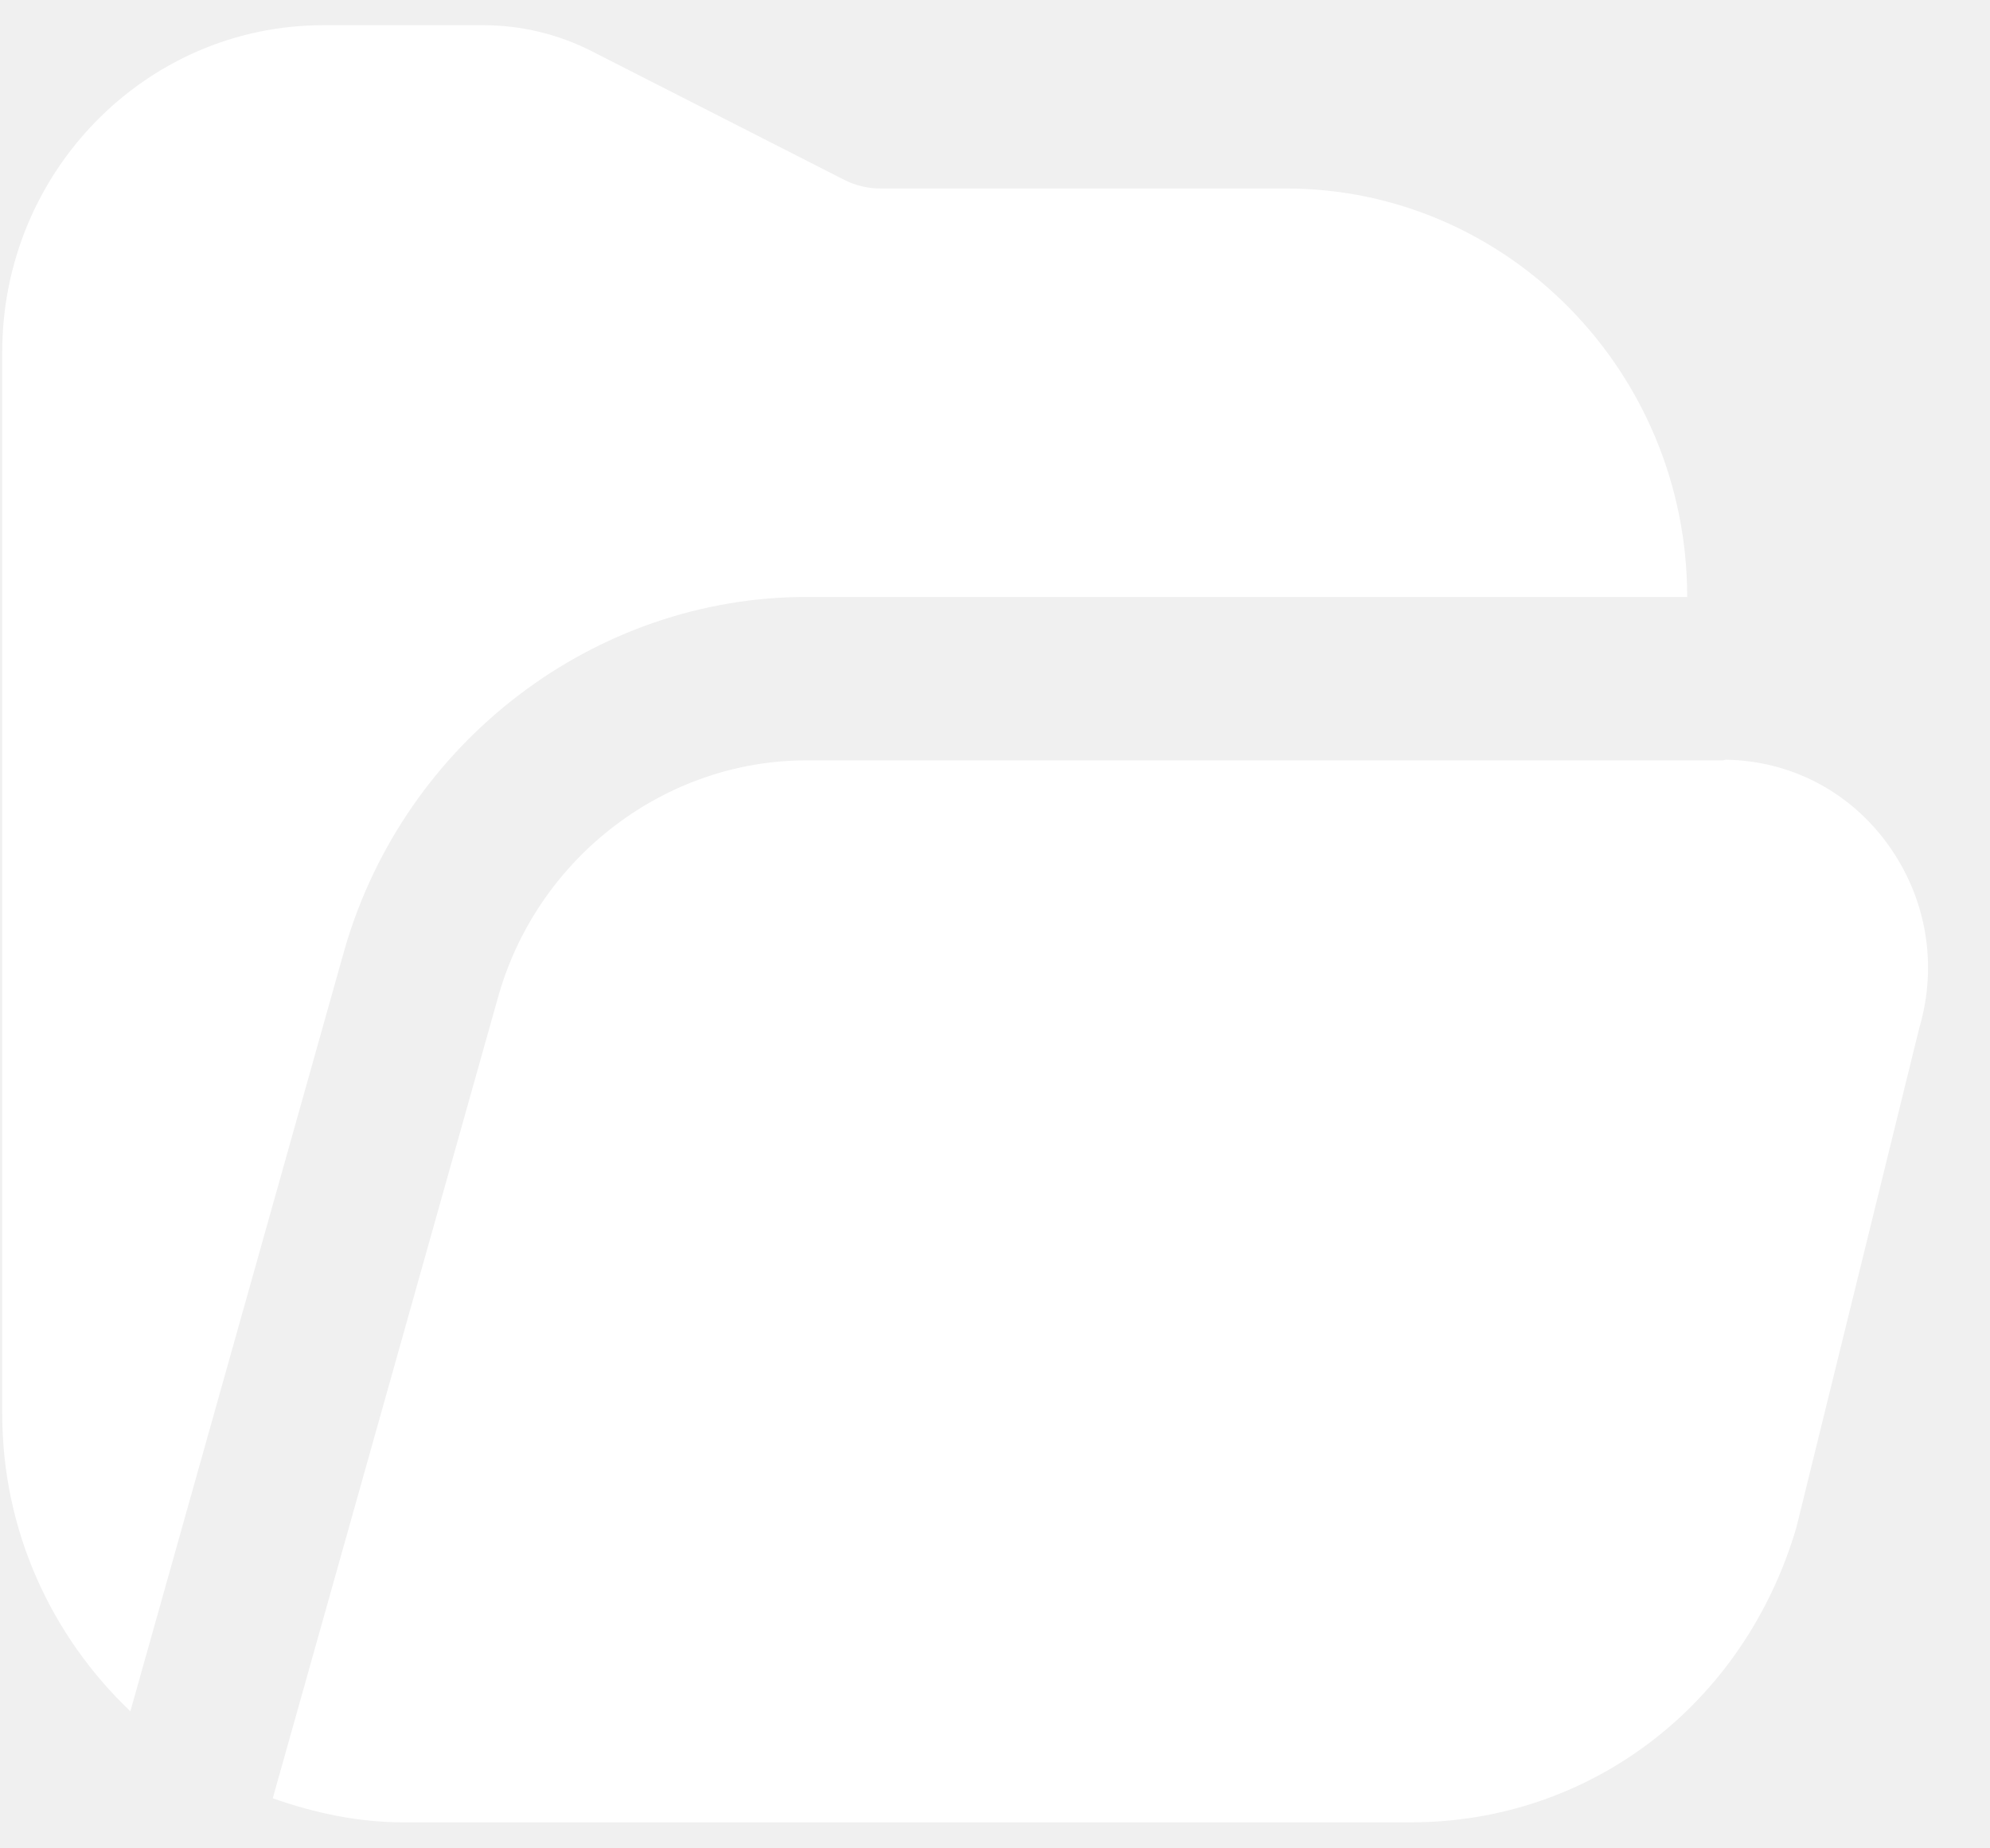
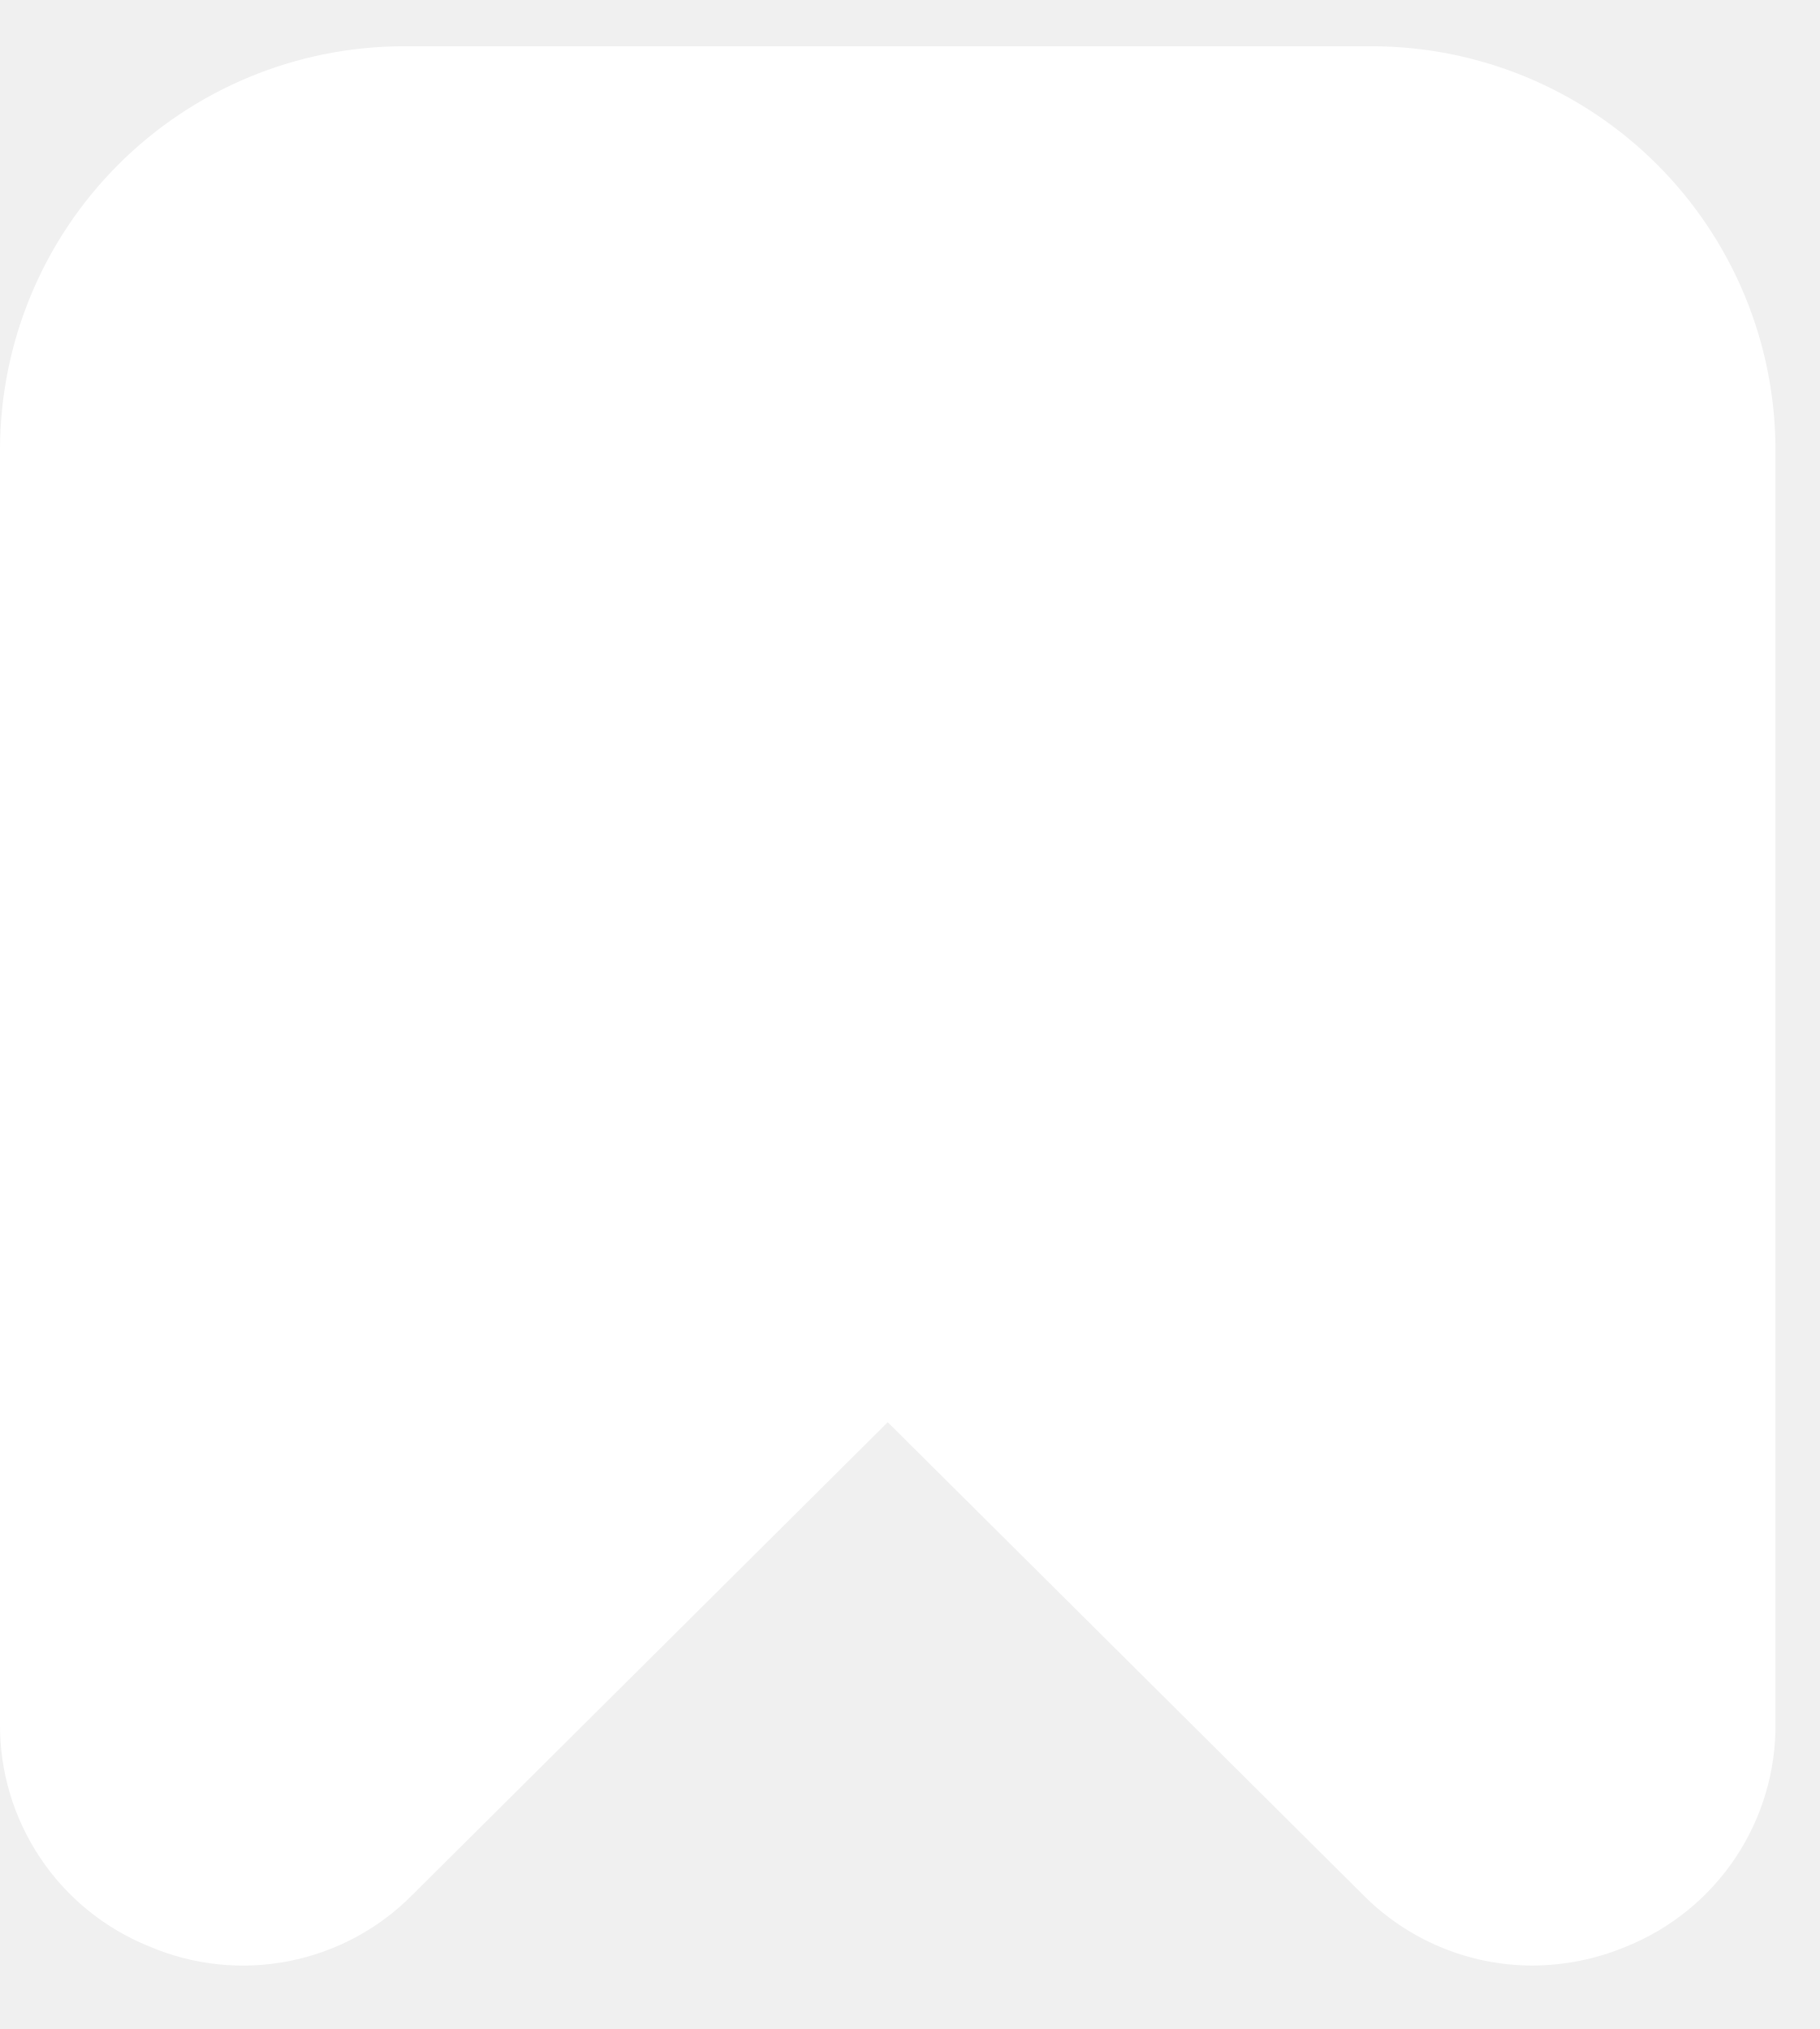
- <svg xmlns="http://www.w3.org/2000/svg" width="28" height="26" viewBox="0 0 31 28" fill="none">
-   <path d="M0.035 21.636V5.091C0.035 2.283 2.277 0 5.034 0H7.534C8.114 0 8.694 0.139 9.212 0.402L13.155 2.411C13.328 2.498 13.521 2.544 13.714 2.544H20.034C23.48 2.544 26.283 5.399 26.283 8.908H12.564C9.267 8.908 6.311 11.155 5.372 14.384L2.031 26.27C0.81 25.108 0.035 23.468 0.035 21.636ZM29.399 12.749C28.801 11.931 27.888 11.461 26.89 11.444C26.871 11.444 26.856 11.454 26.837 11.454H12.564C10.367 11.454 8.395 12.953 7.772 15.097L4.249 27.625C4.891 27.851 5.568 28 6.284 28H21.981C24.763 28 27.168 26.177 27.983 23.409L29.898 15.625C30.191 14.63 30.008 13.582 29.399 12.749Z" fill="white" />
+ <svg xmlns="http://www.w3.org/2000/svg" width="26" height="29" viewBox="0 0 31 33" fill="none">
+   <path d="M2.543 32.381C3.293 32.702 4.124 32.789 4.925 32.631C5.726 32.473 6.461 32.078 7.033 31.496L15.125 23.448L23.217 31.496C23.594 31.879 24.044 32.183 24.54 32.391C25.035 32.599 25.567 32.706 26.105 32.707C26.657 32.706 27.204 32.595 27.713 32.381C28.47 32.075 29.117 31.547 29.57 30.868C30.022 30.188 30.26 29.388 30.25 28.571V6.875C30.248 5.052 29.523 3.305 28.234 2.016C26.945 0.727 25.198 0.002 23.375 0L6.875 0C5.053 0.002 3.305 0.727 2.016 2.016C0.727 3.305 0.002 5.052 0 6.875V28.571C-0.009 29.388 0.229 30.189 0.683 30.869C1.136 31.549 1.785 32.076 2.543 32.381Z" fill="white" />
</svg>
